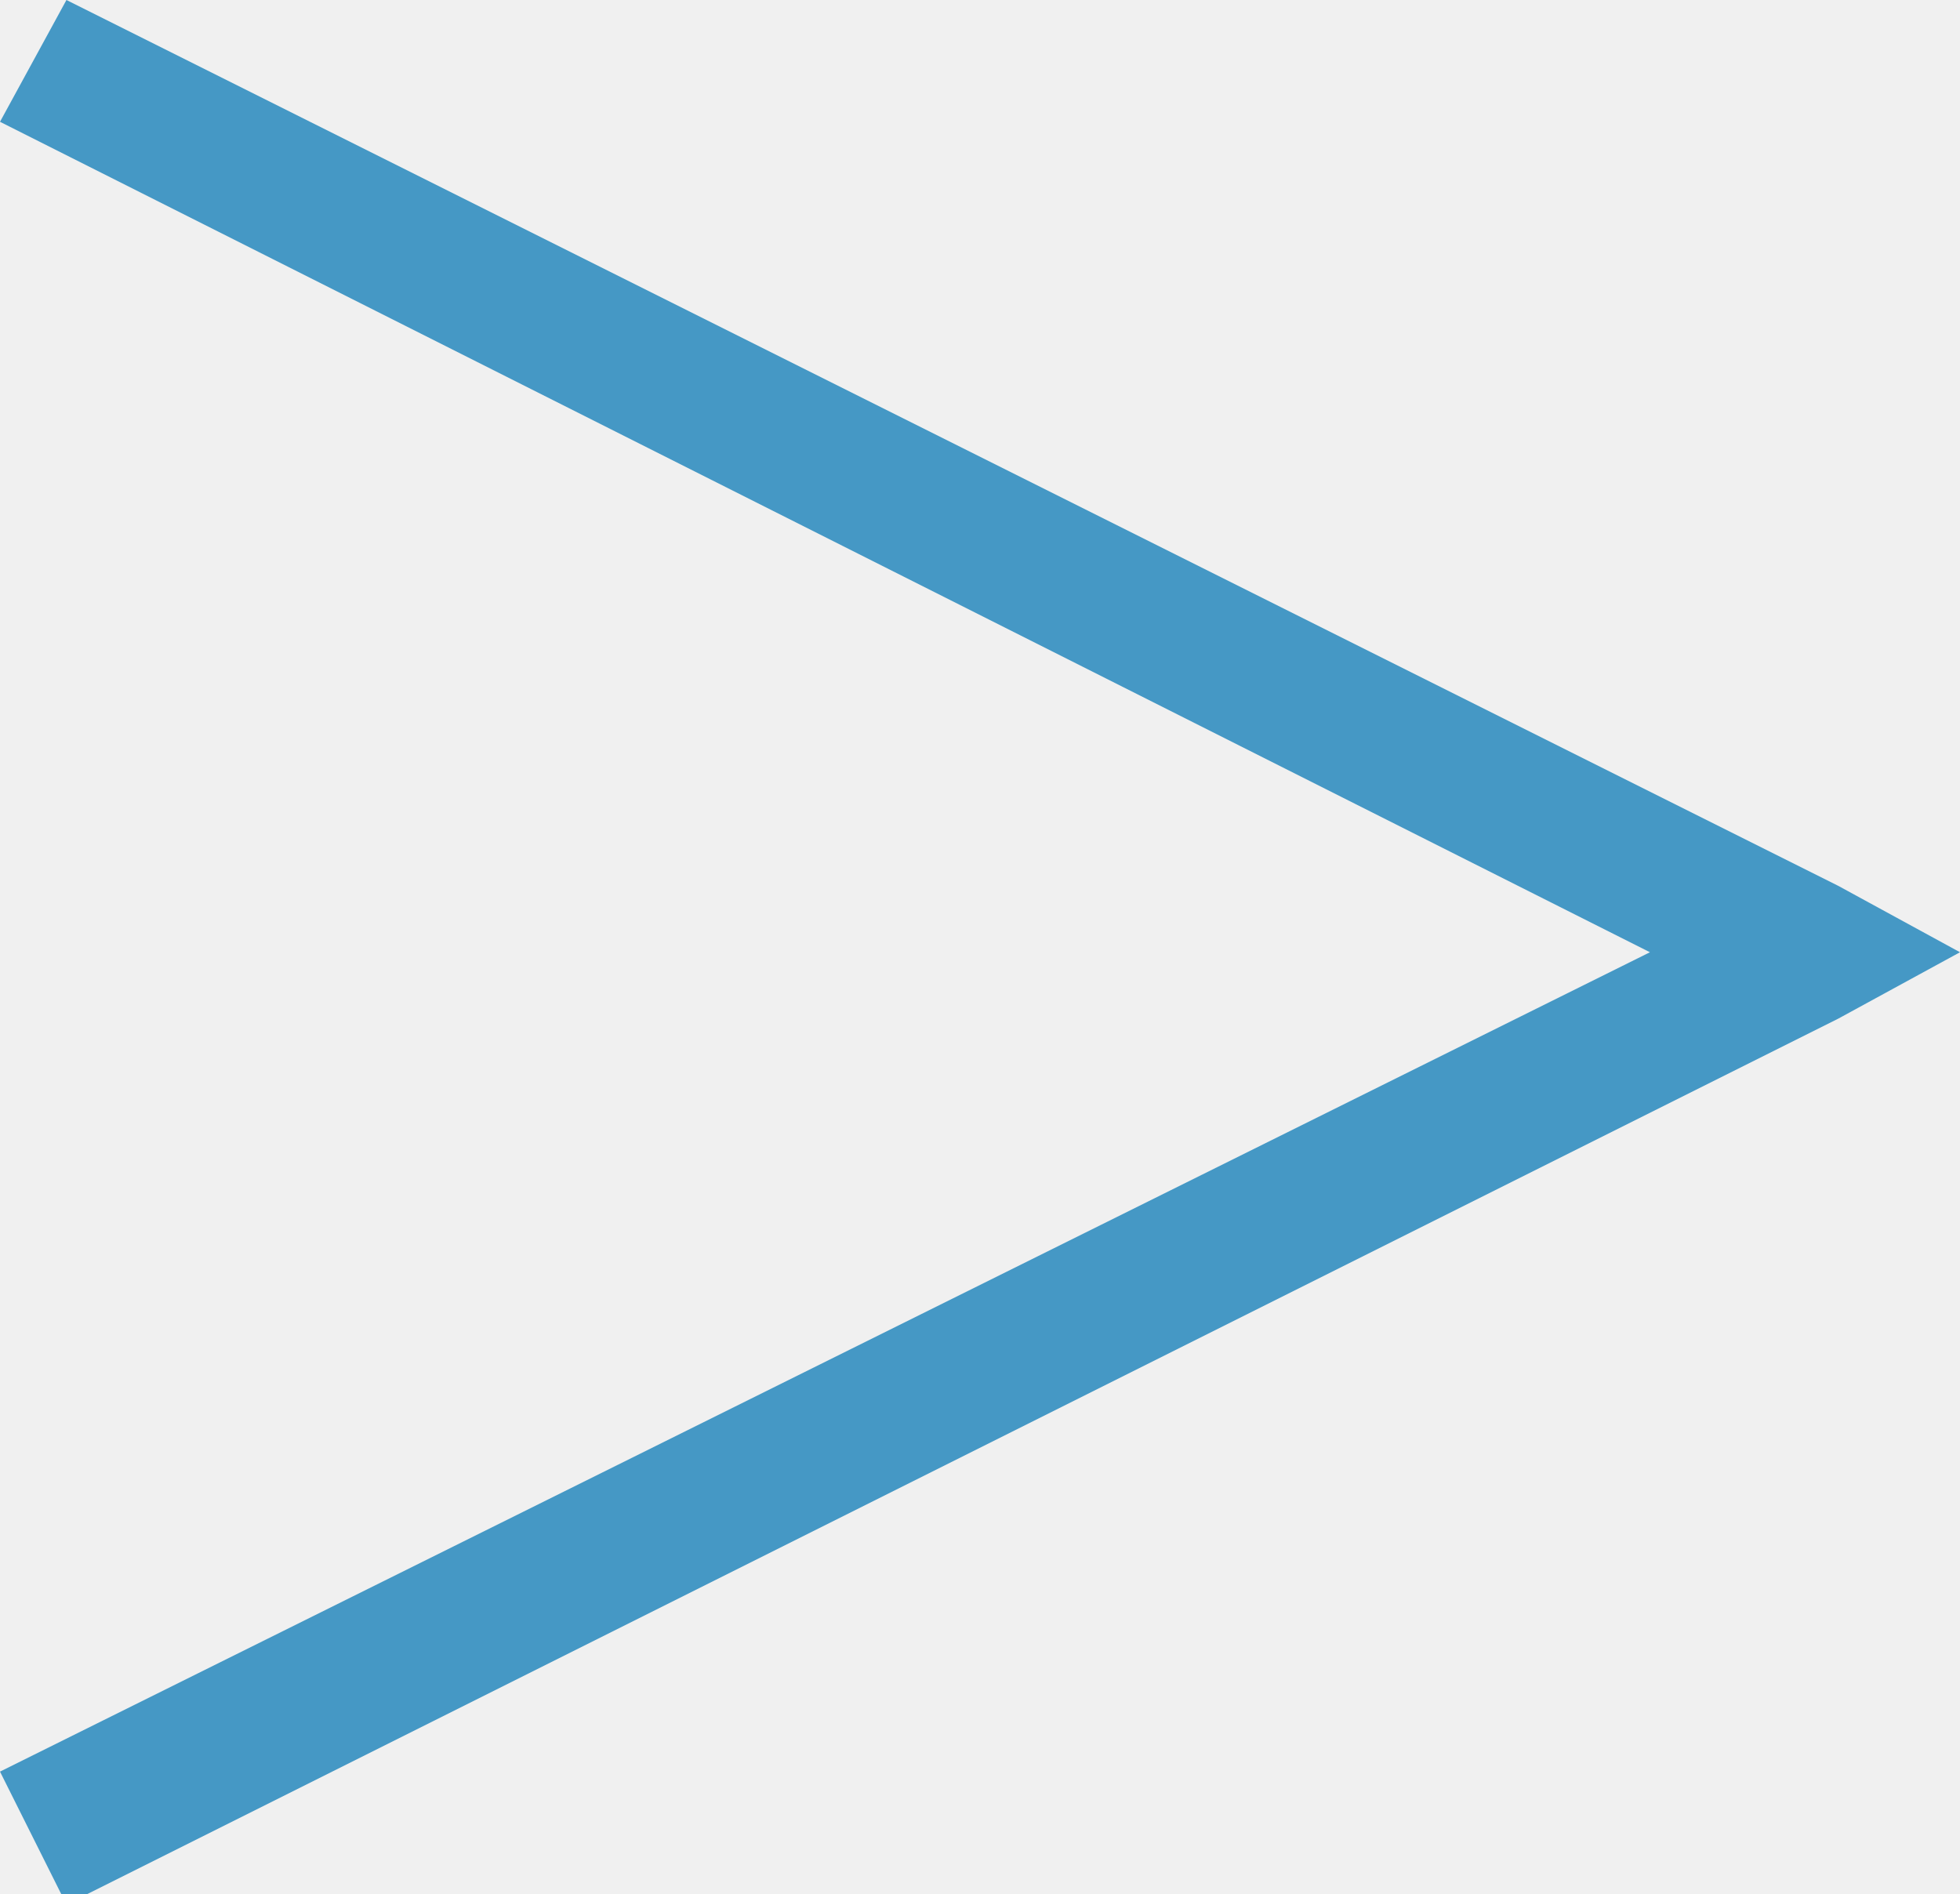
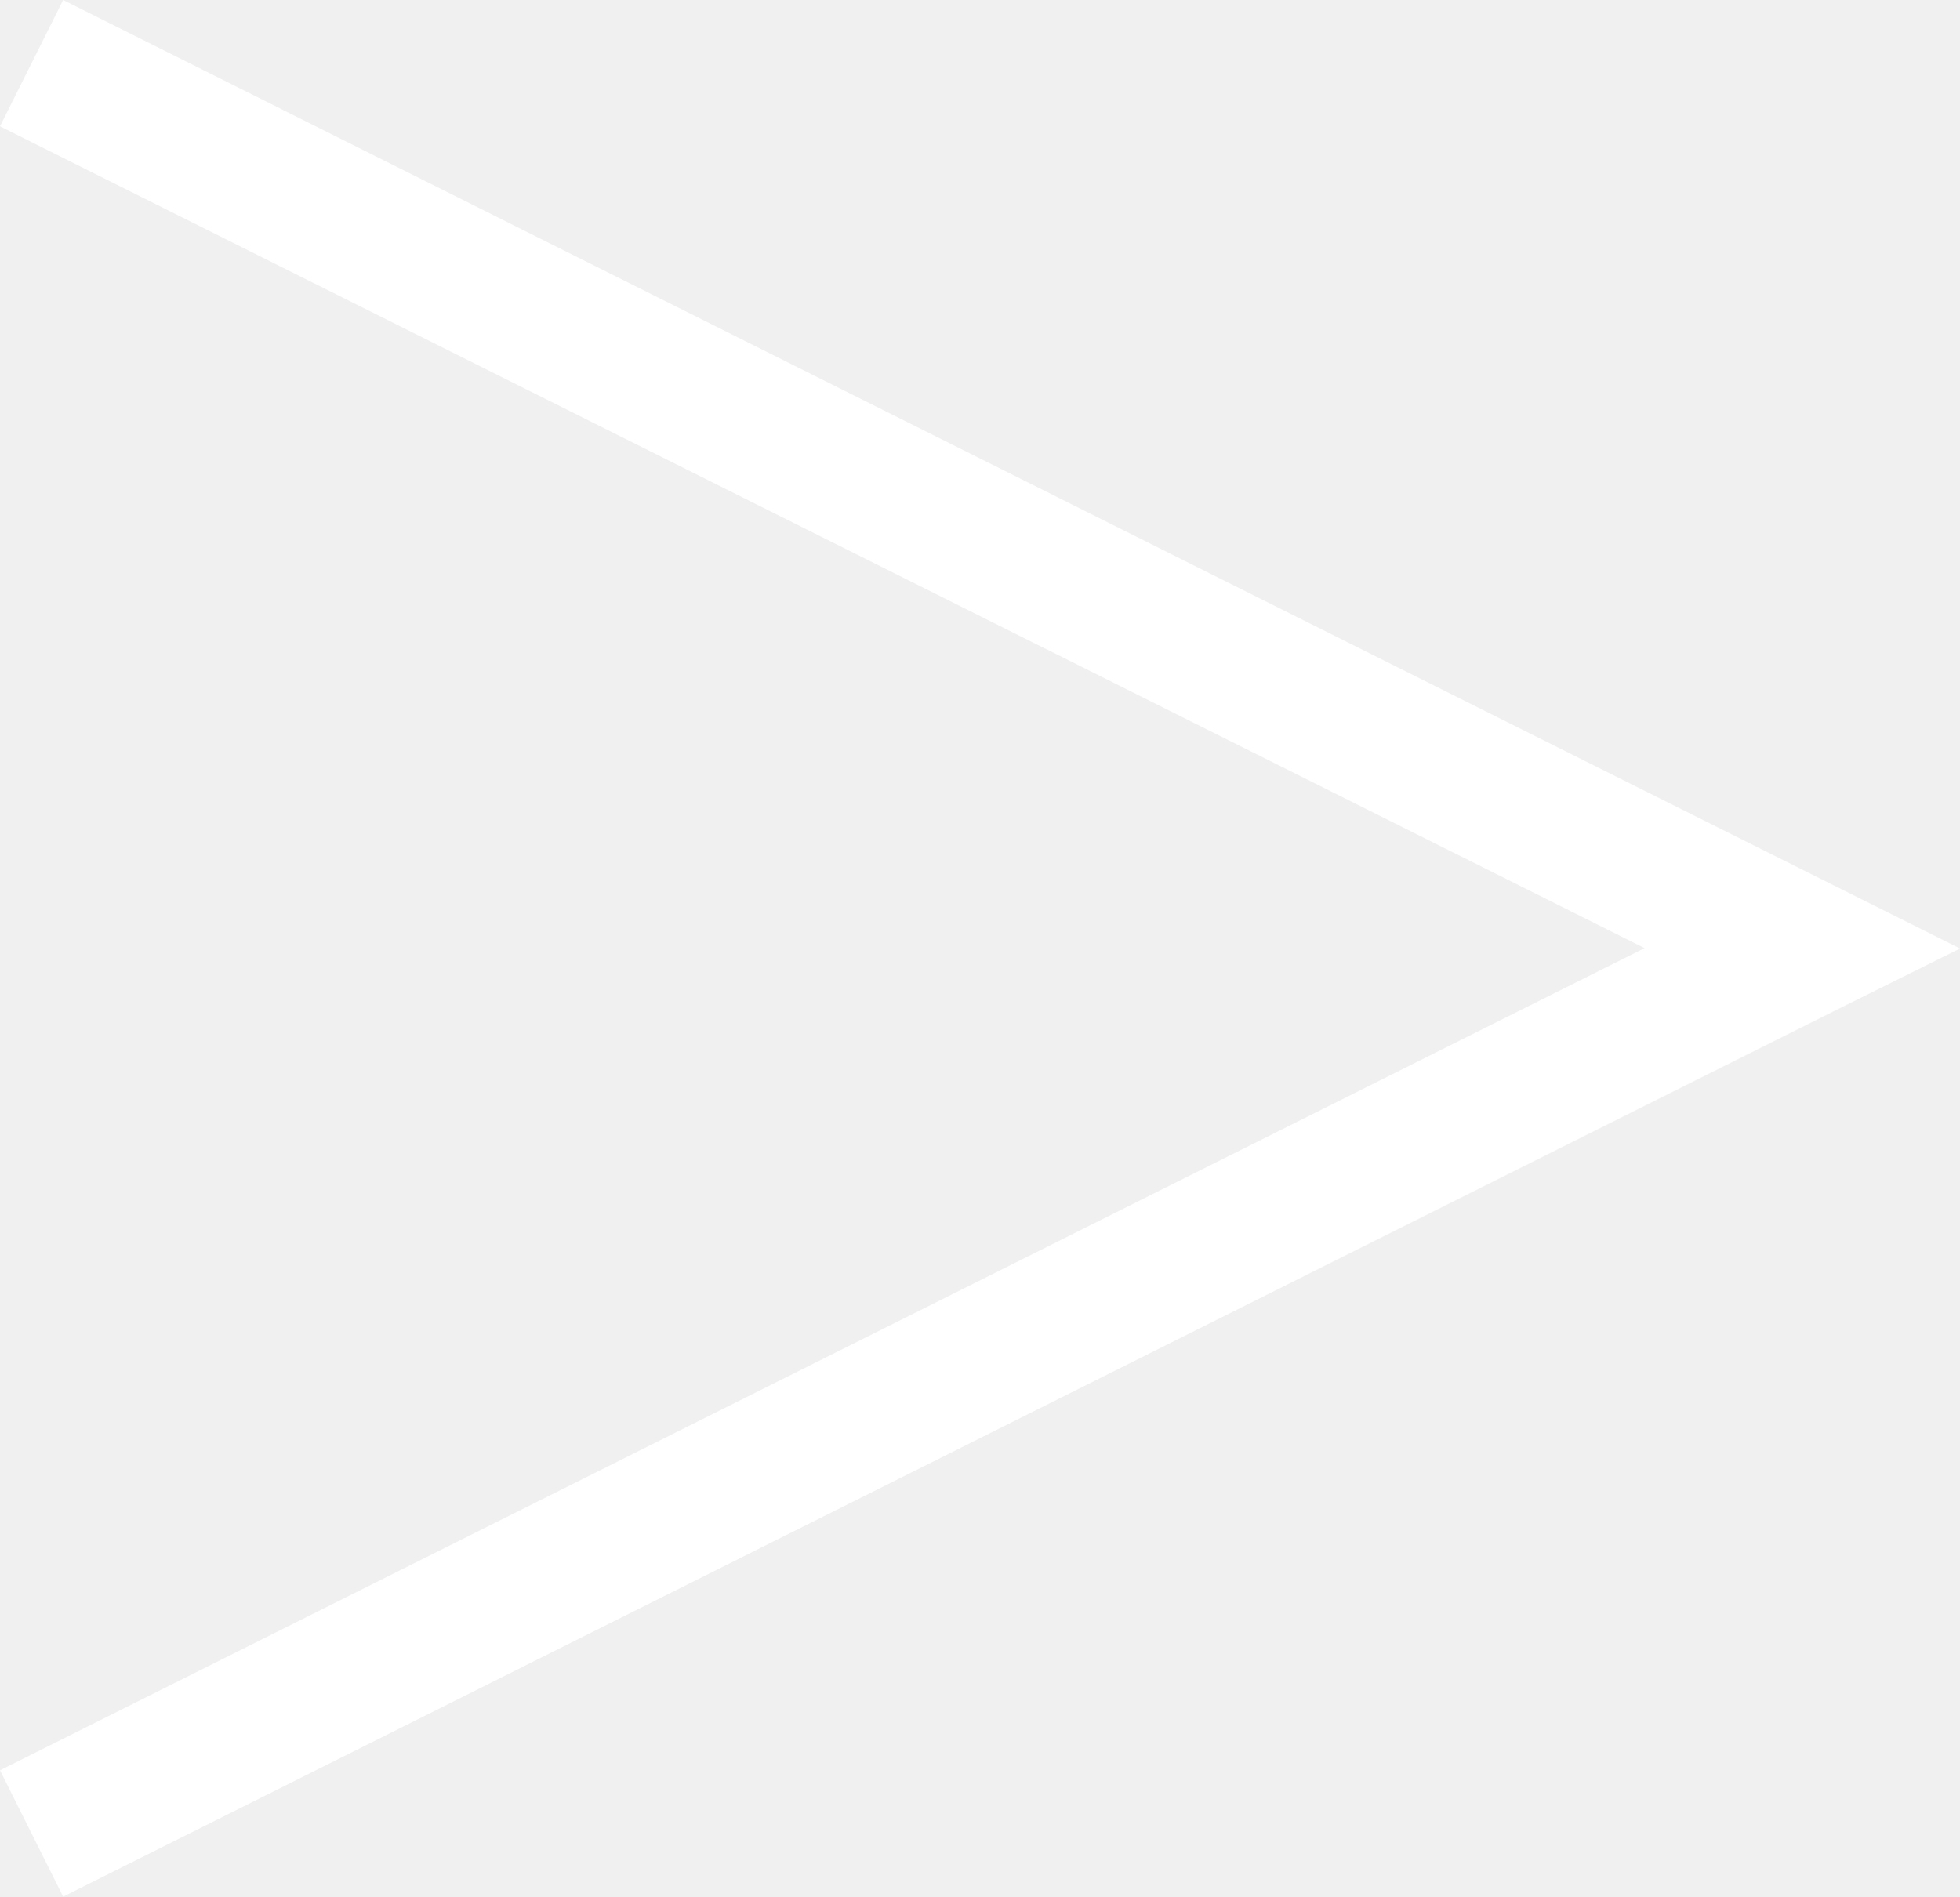
- <svg xmlns="http://www.w3.org/2000/svg" version="1.1" id="Слой_1" shape-rendering="geometricPrecision" image-rendering="optimizeQuality" text-rendering="geometricPrecision" x="0px" y="0px" viewBox="0 0 17.7 17.1" style="enable-background:new 0 0 17.7 17.1;" xml:space="preserve">
-   <style type="text/css">
- 	.st0{fill:#4598C5;}
- </style>
-   <path id="Layer_x0020_1" class="st0" d="M0.6,0l16,8l1.1,0.6l-1.1,0.6l-16,8L0,16l14.9-7.4L0,1.1L0.6,0z" />
+ <svg xmlns="http://www.w3.org/2000/svg" width="17.71" height="17.14" viewBox="0 0 4748 4595" shape-rendering="geometricPrecision" text-rendering="geometricPrecision" image-rendering="optimizeQuality" fill-rule="evenodd" clip-rule="evenodd">
+   <defs>
+     <style>
+     .fil0 {fill:white;fill-rule:nonzero}
+    </style>
+   </defs>
+   <path class="fil0" d="M153 0l4289 2145 306 153-306 152L153 4595 0 4289l3984-1992L0 306z" id="Layer_x0020_1" />
</svg>
